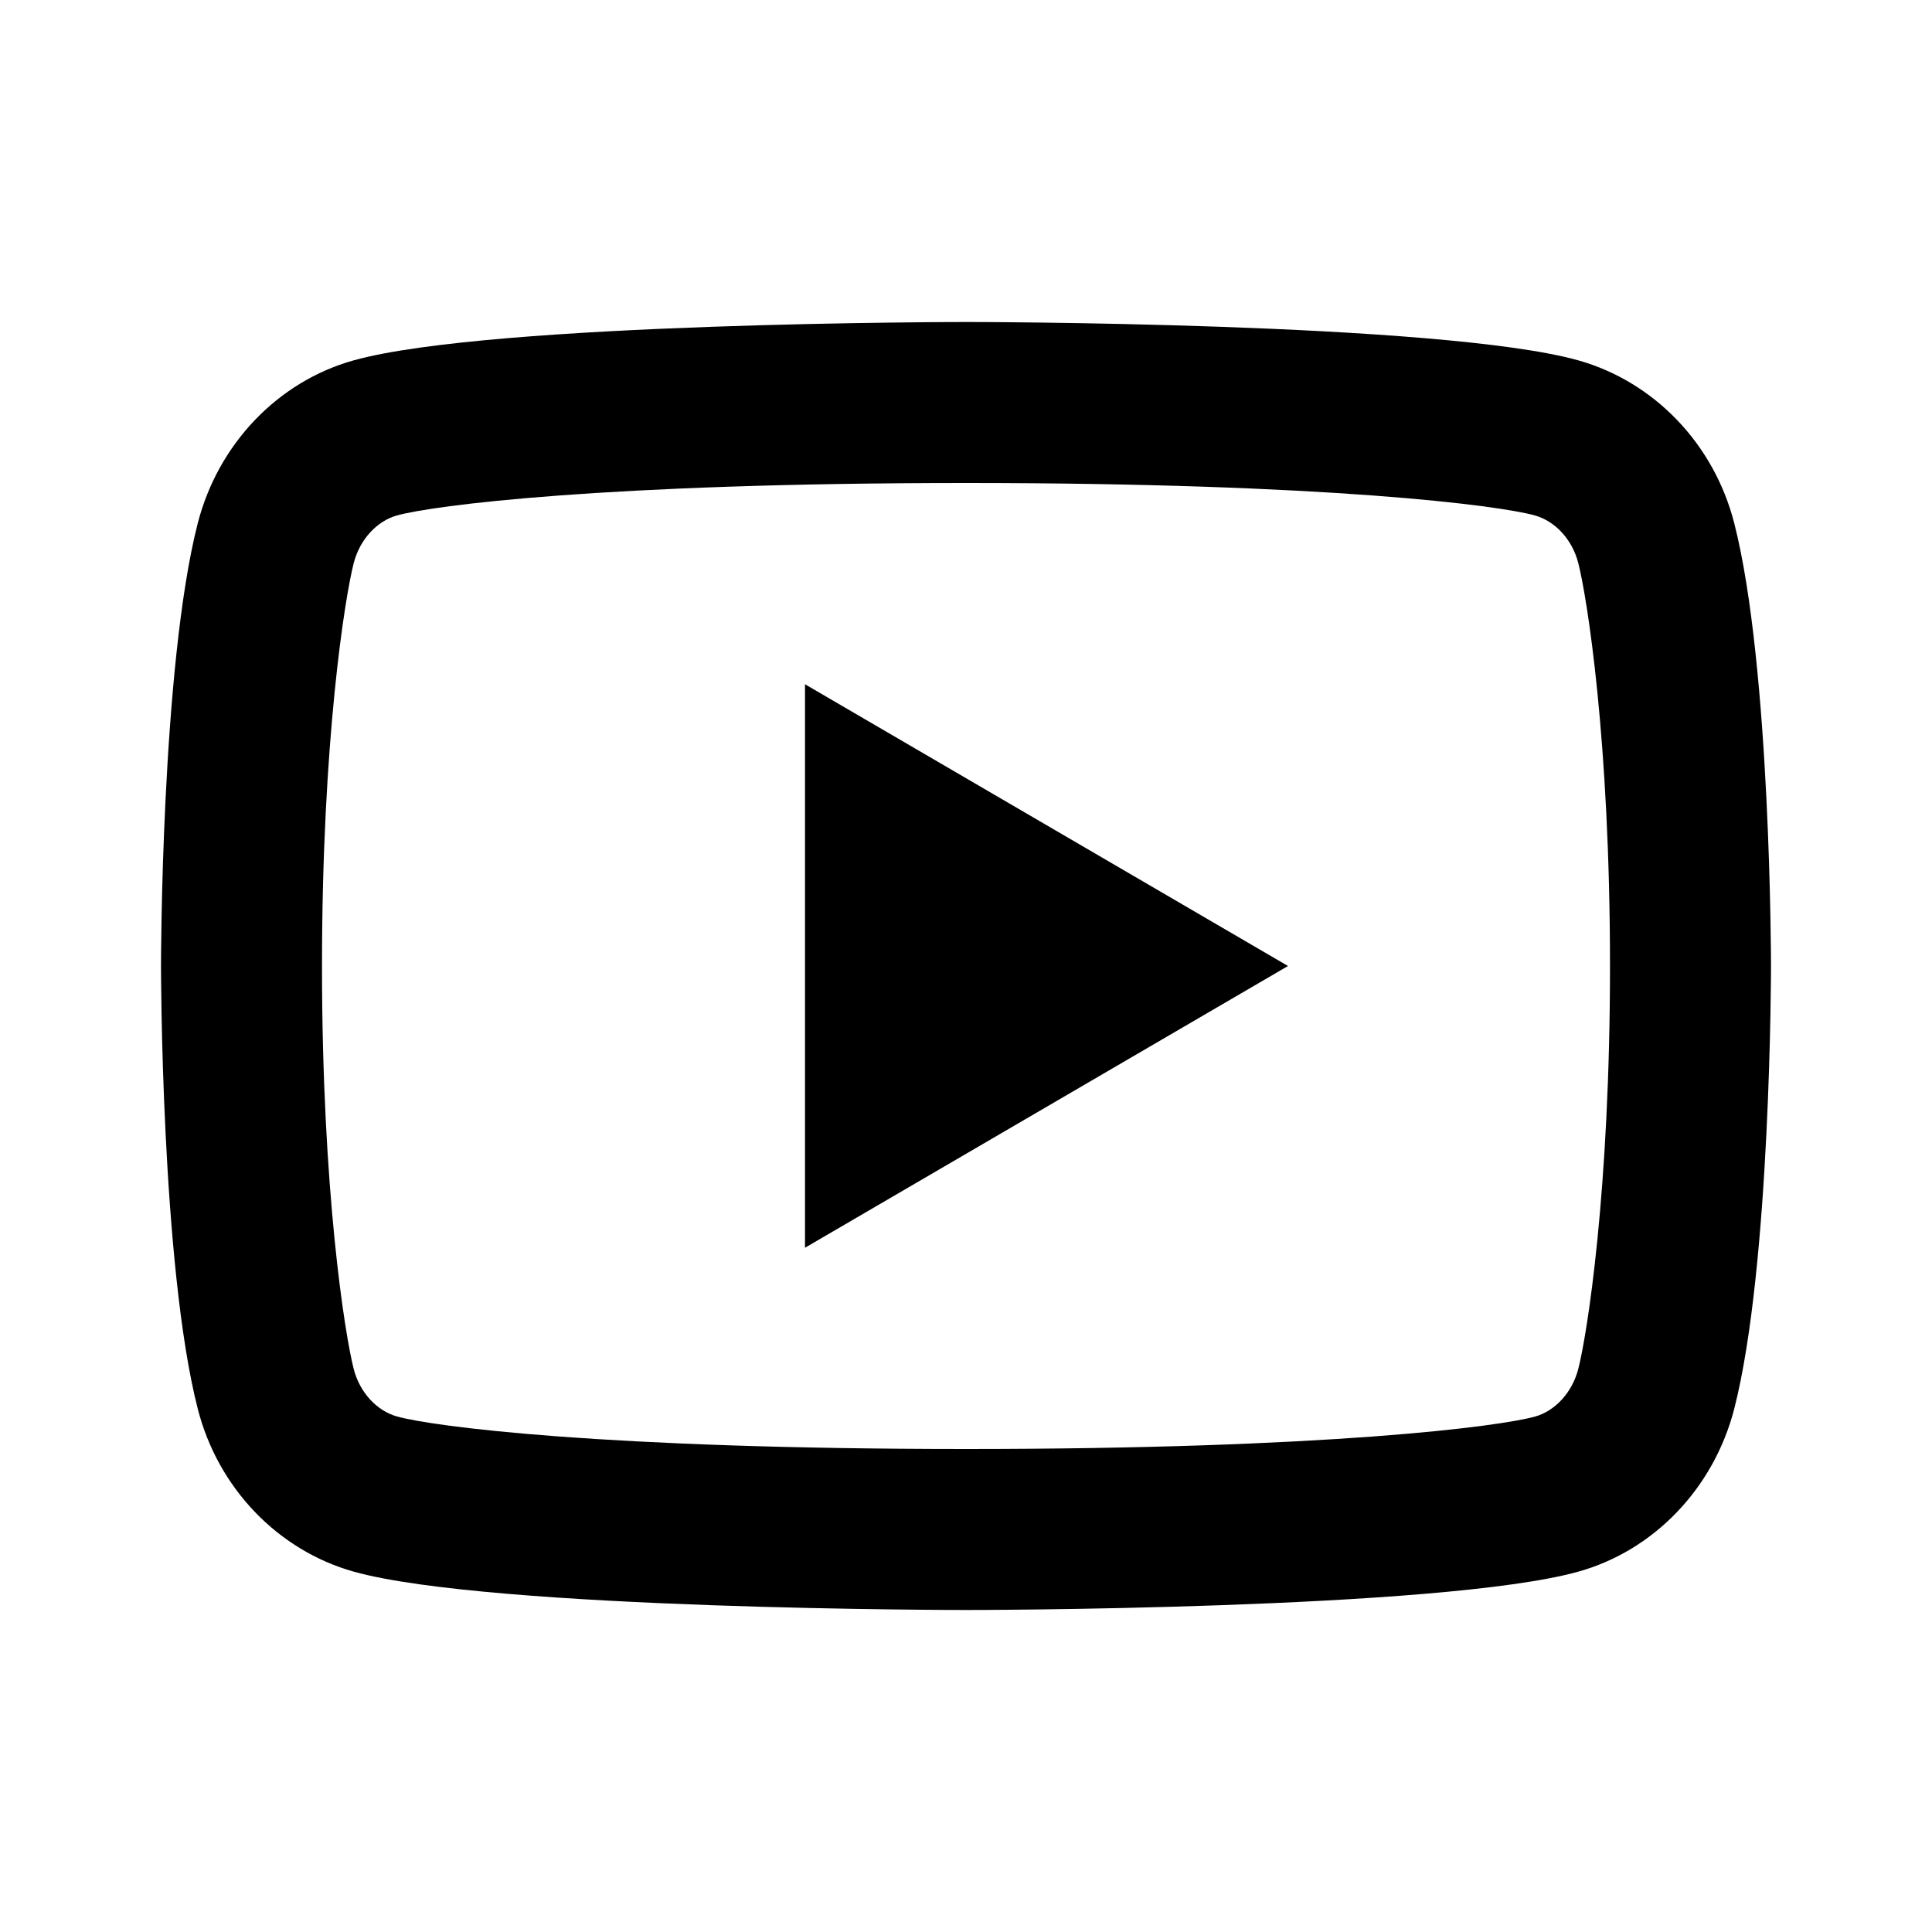
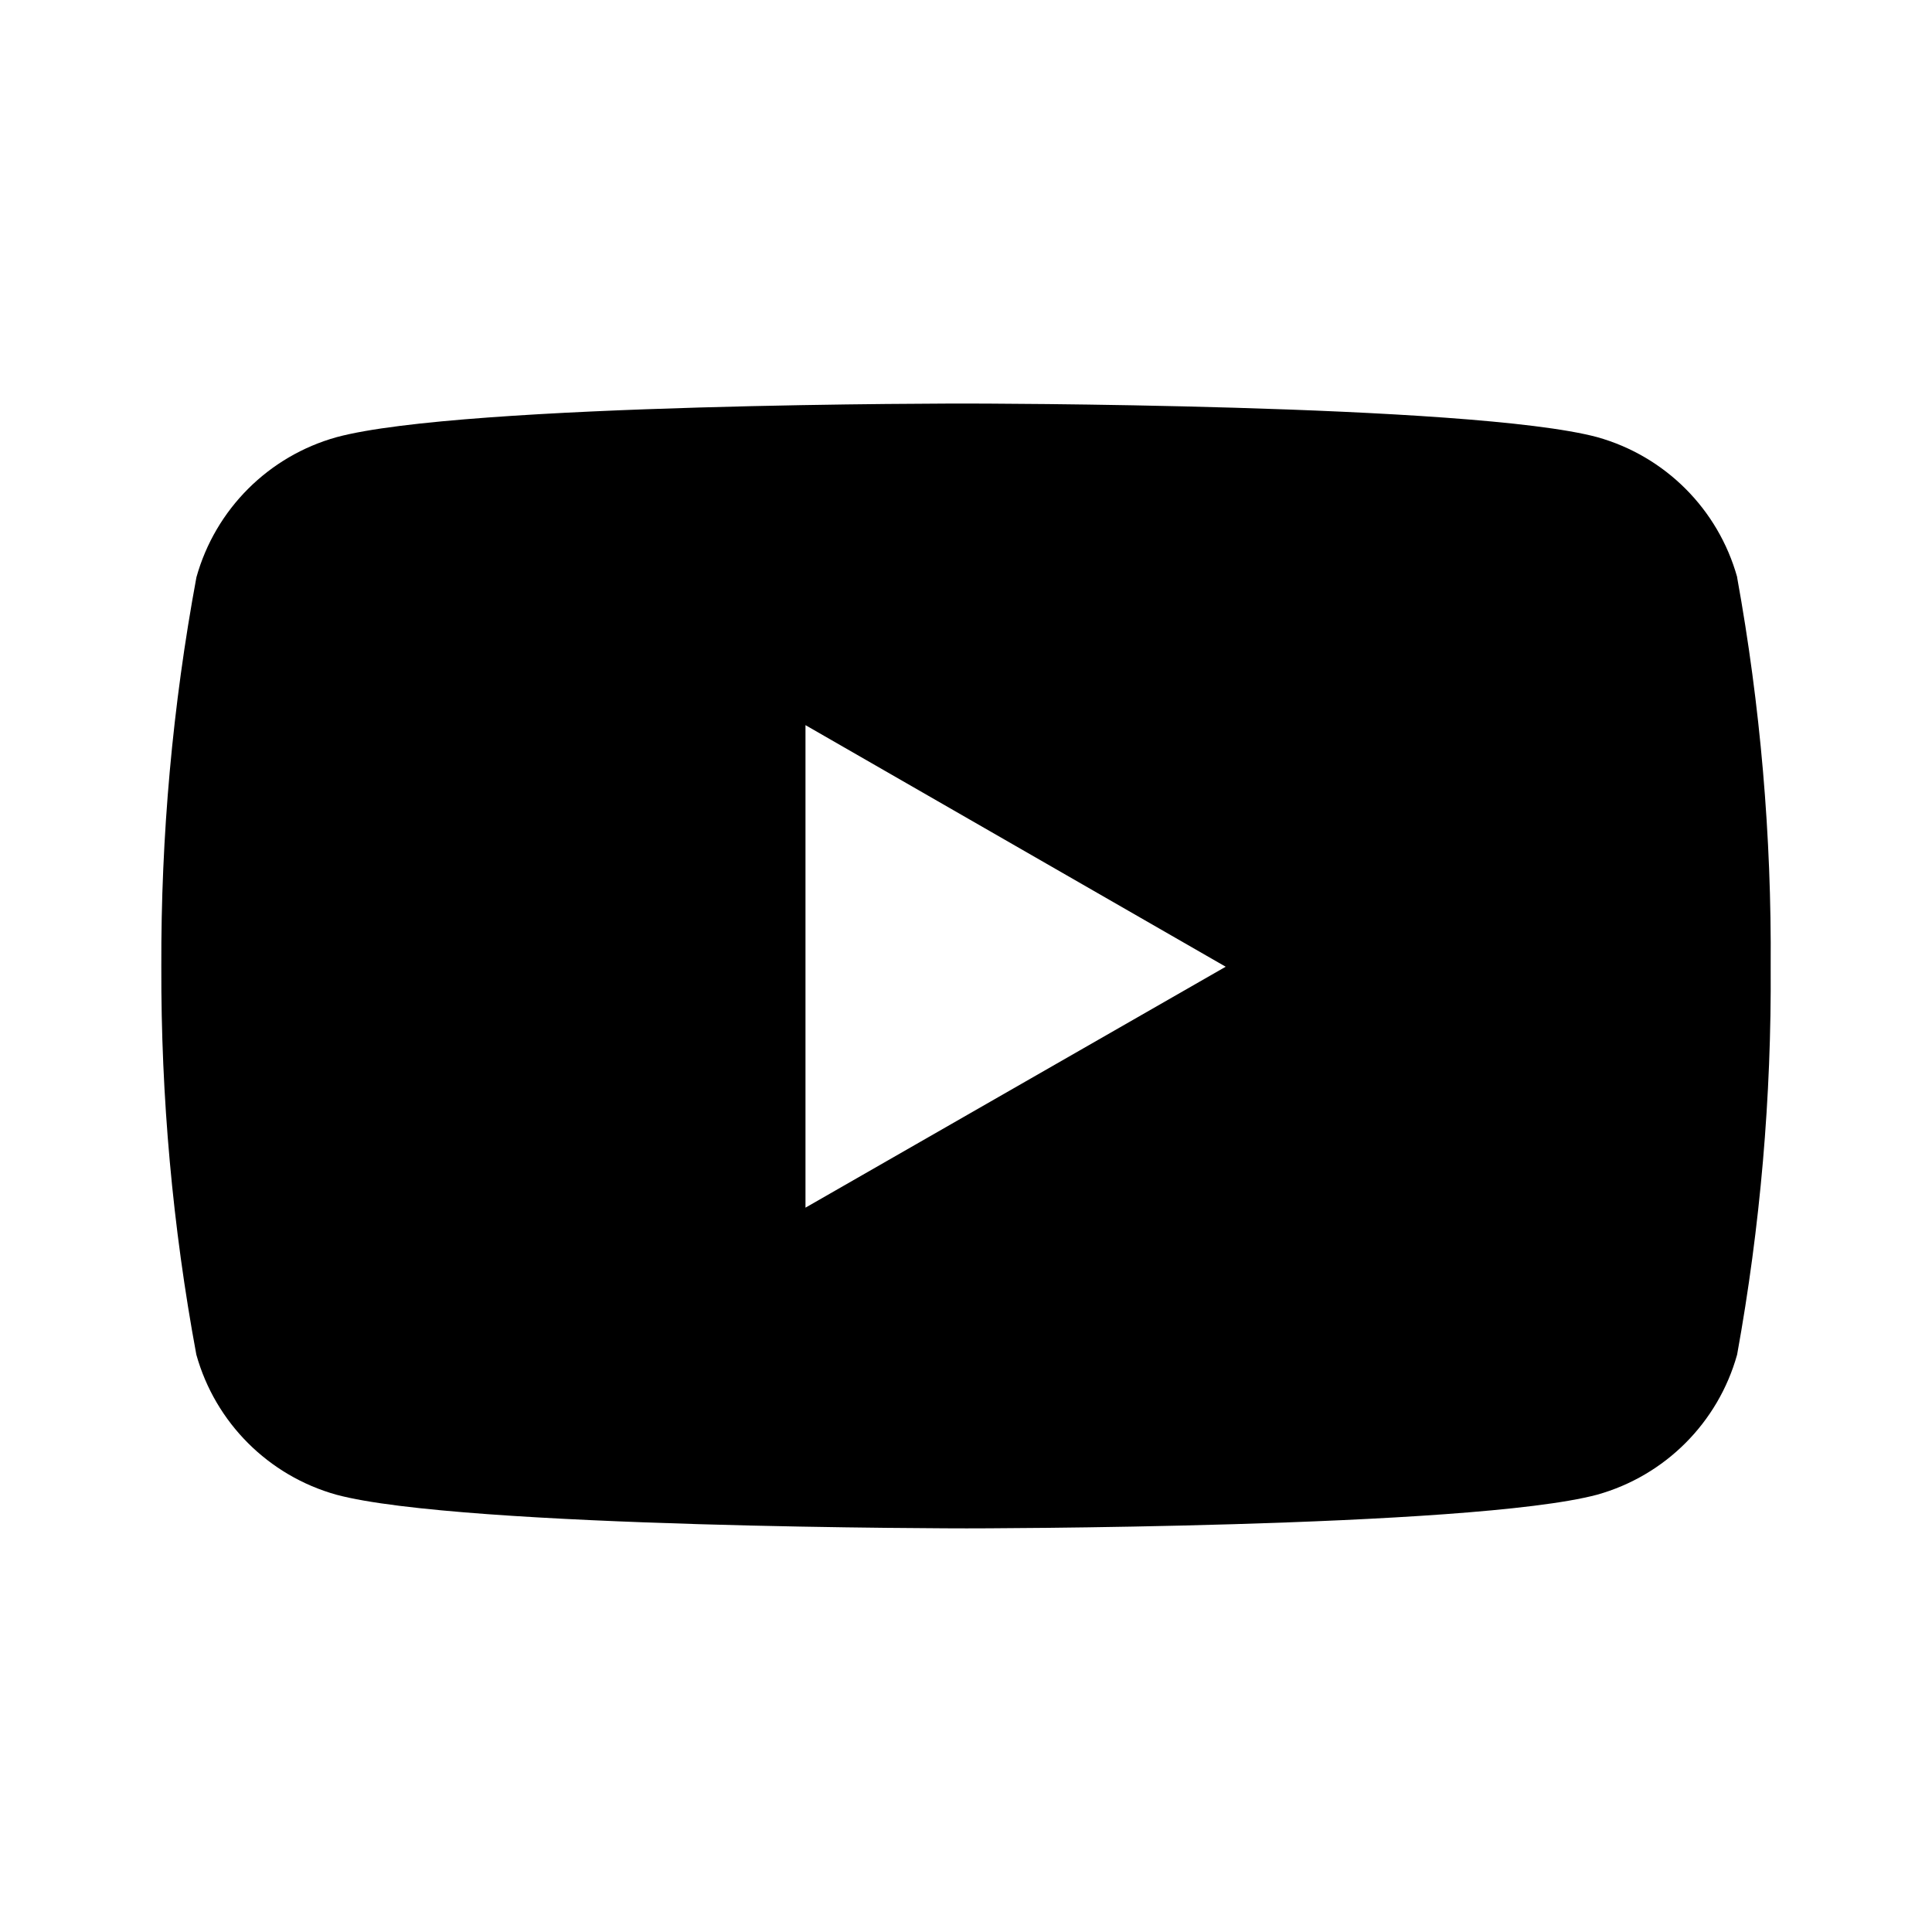
<svg xmlns="http://www.w3.org/2000/svg" width="24" height="24" viewBox="0 0 24 24">
-   <path d="M19.606 6.995c-.076-.298-.292-.523-.539-.592C18.63 6.28 16.5 6 12 6s-6.628.28-7.069.403c-.244.068-.46.293-.537.592C4.285 7.419 4 9.196 4 12s.285 4.58.394 5.006c.076.297.292.522.538.59C5.372 17.72 7.5 18 12 18s6.629-.28 7.069-.403c.244-.068.46-.293.537-.592C19.715 16.581 20 14.8 20 12s-.285-4.58-.394-5.005zm1.937-.497C22 8.28 22 12 22 12s0 3.72-.457 5.502c-.254.985-.997 1.76-1.938 2.022C17.896 20 12 20 12 20s-5.893 0-7.605-.476c-.945-.266-1.687-1.04-1.938-2.022C2 15.72 2 12 2 12s0-3.72.457-5.502c.254-.985.997-1.76 1.938-2.022C6.107 4 12 4 12 4s5.896 0 7.605.476c.945.266 1.687 1.04 1.938 2.022zM10 15.5v-7l6 3.5-6 3.5z" />
+   <path d="M21.58 7.17a2.506 2.506 0 0 0-1.74-1.74c-1.56-.417-7.83-.417-7.83-.417s-6.257-.008-7.83.418a2.506 2.506 0 0 0-1.74 1.74 26.038 26.038 0 0 0-.436 4.837c-.005 1.617.14 3.23.435 4.82a2.506 2.506 0 0 0 1.74 1.74c1.557.418 7.83.418 7.83.418s6.255 0 7.83-.418a2.506 2.506 0 0 0 1.74-1.74c.288-1.59.428-3.204.417-4.82a26.05 26.05 0 0 0-.417-4.837zM10.006 15V9.008l5.22 3.001-5.22 2.993z" />
</svg>
